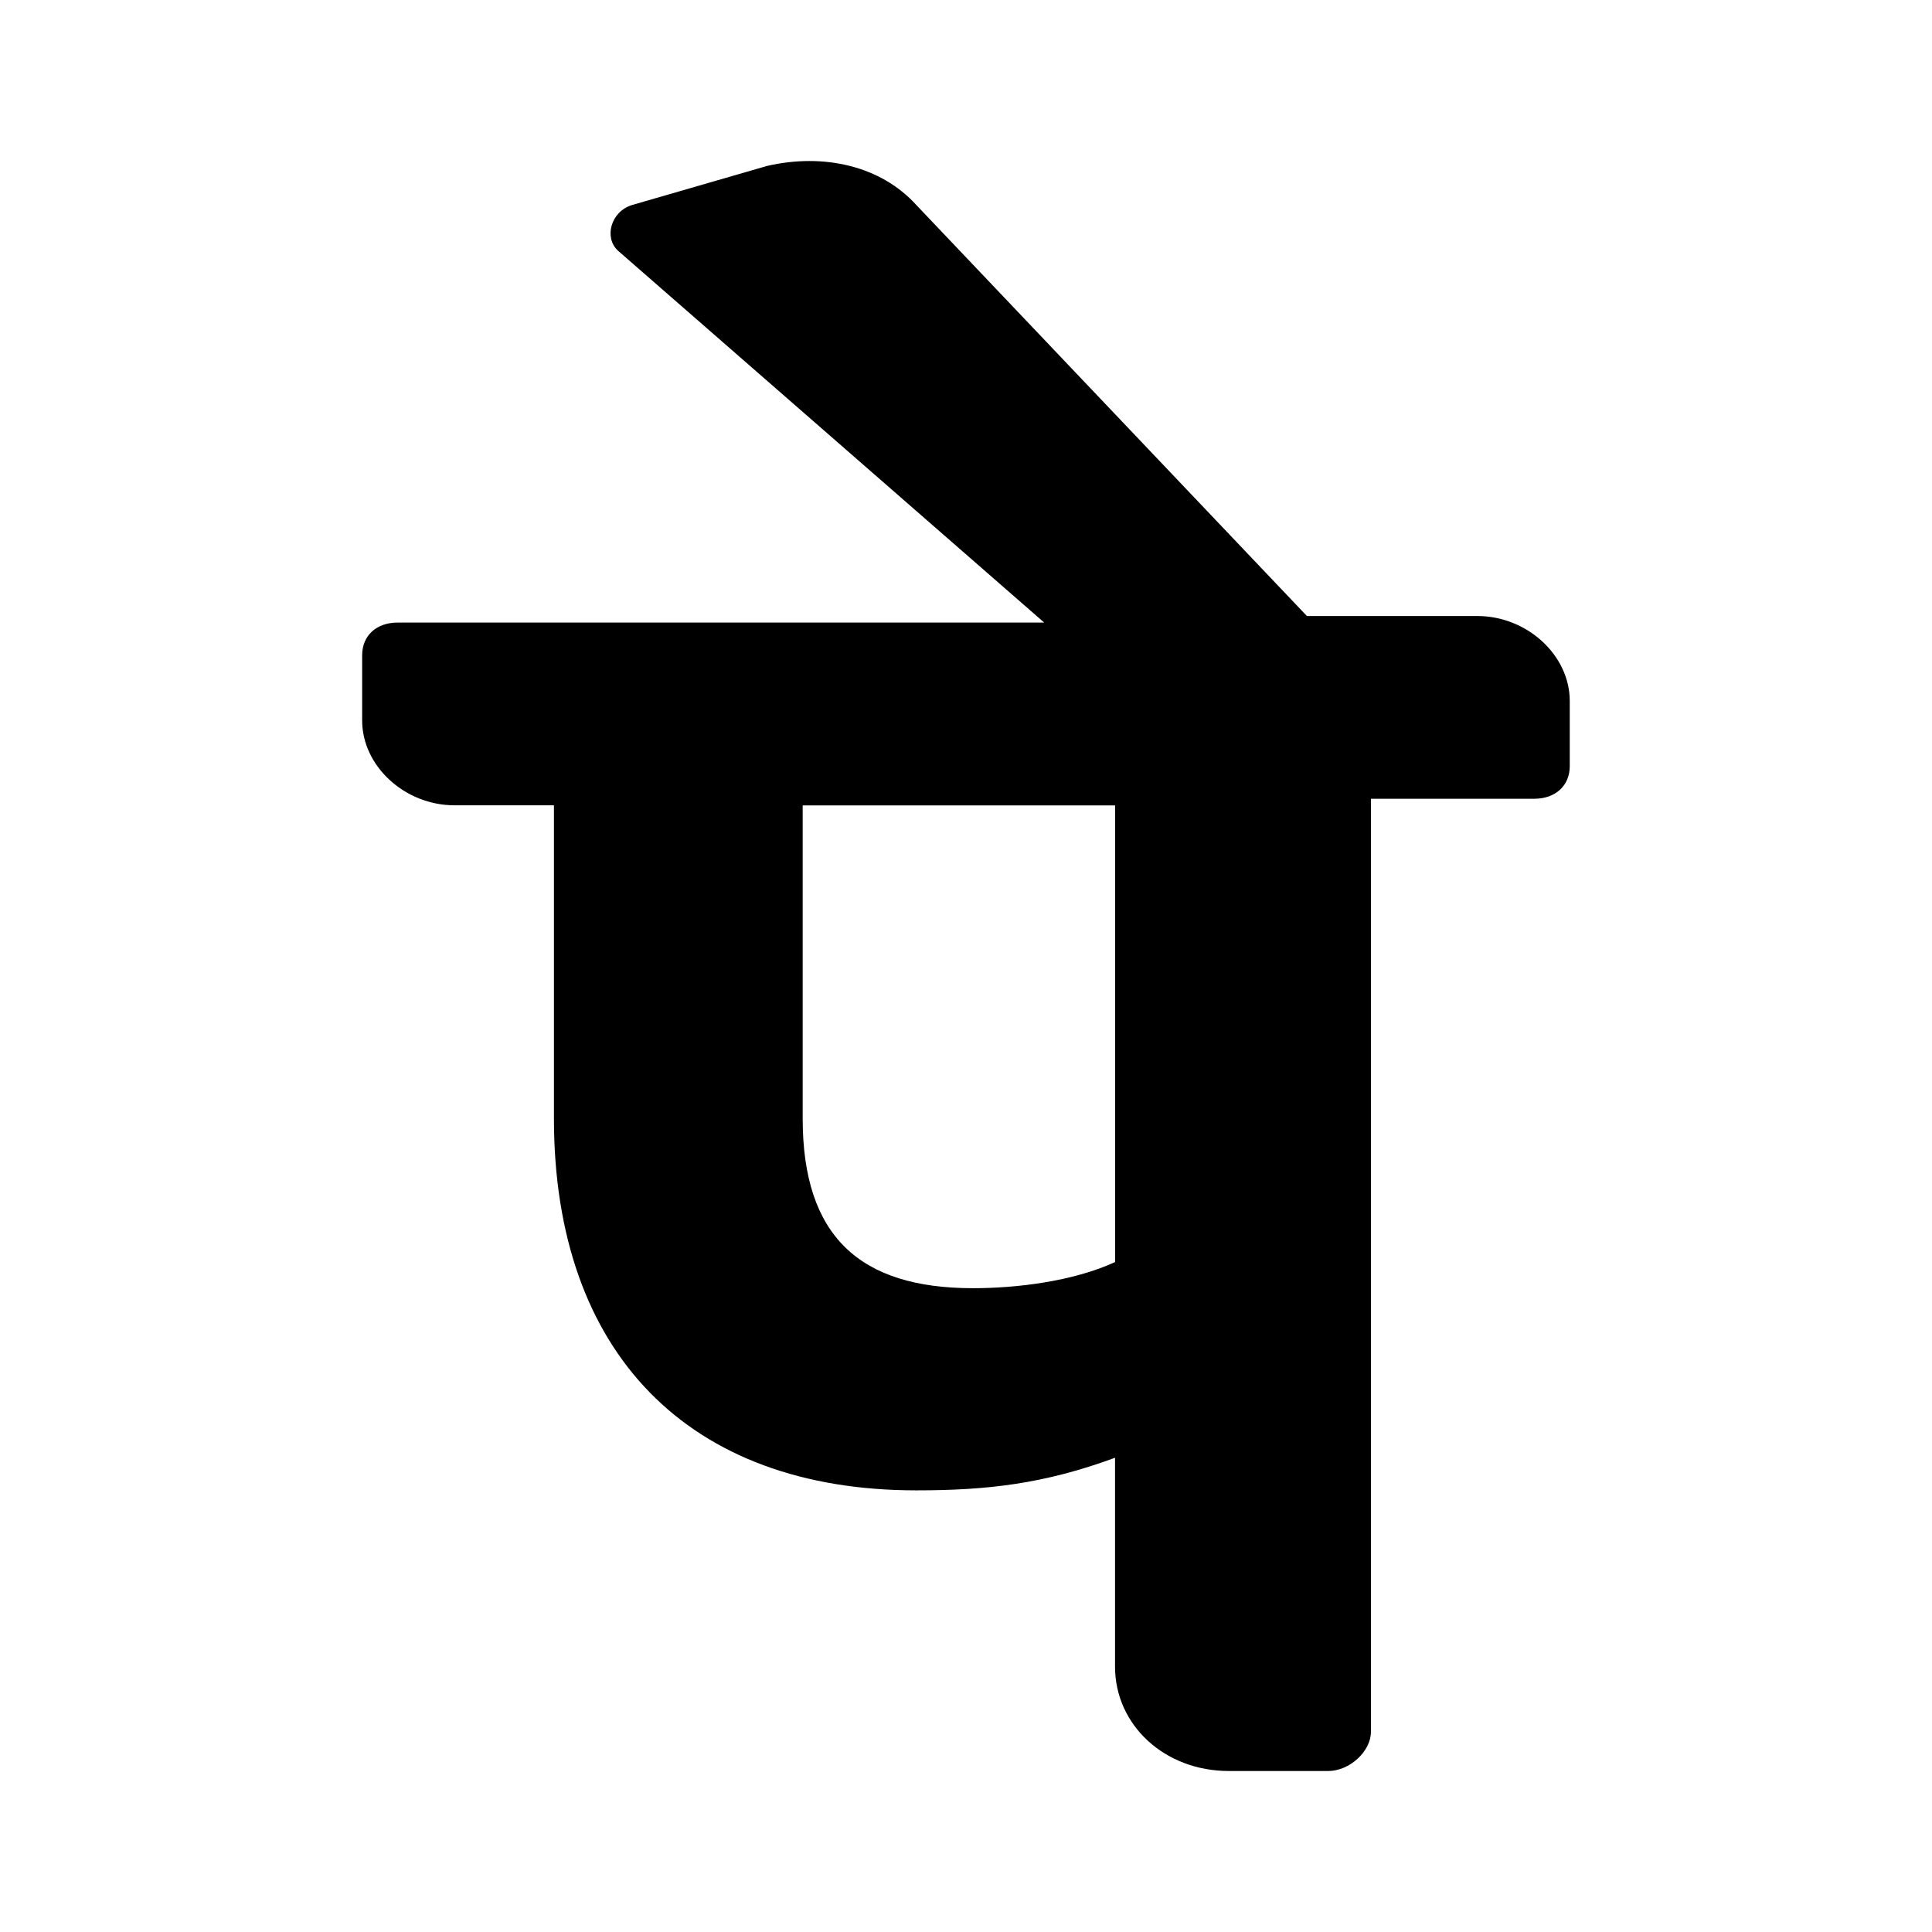
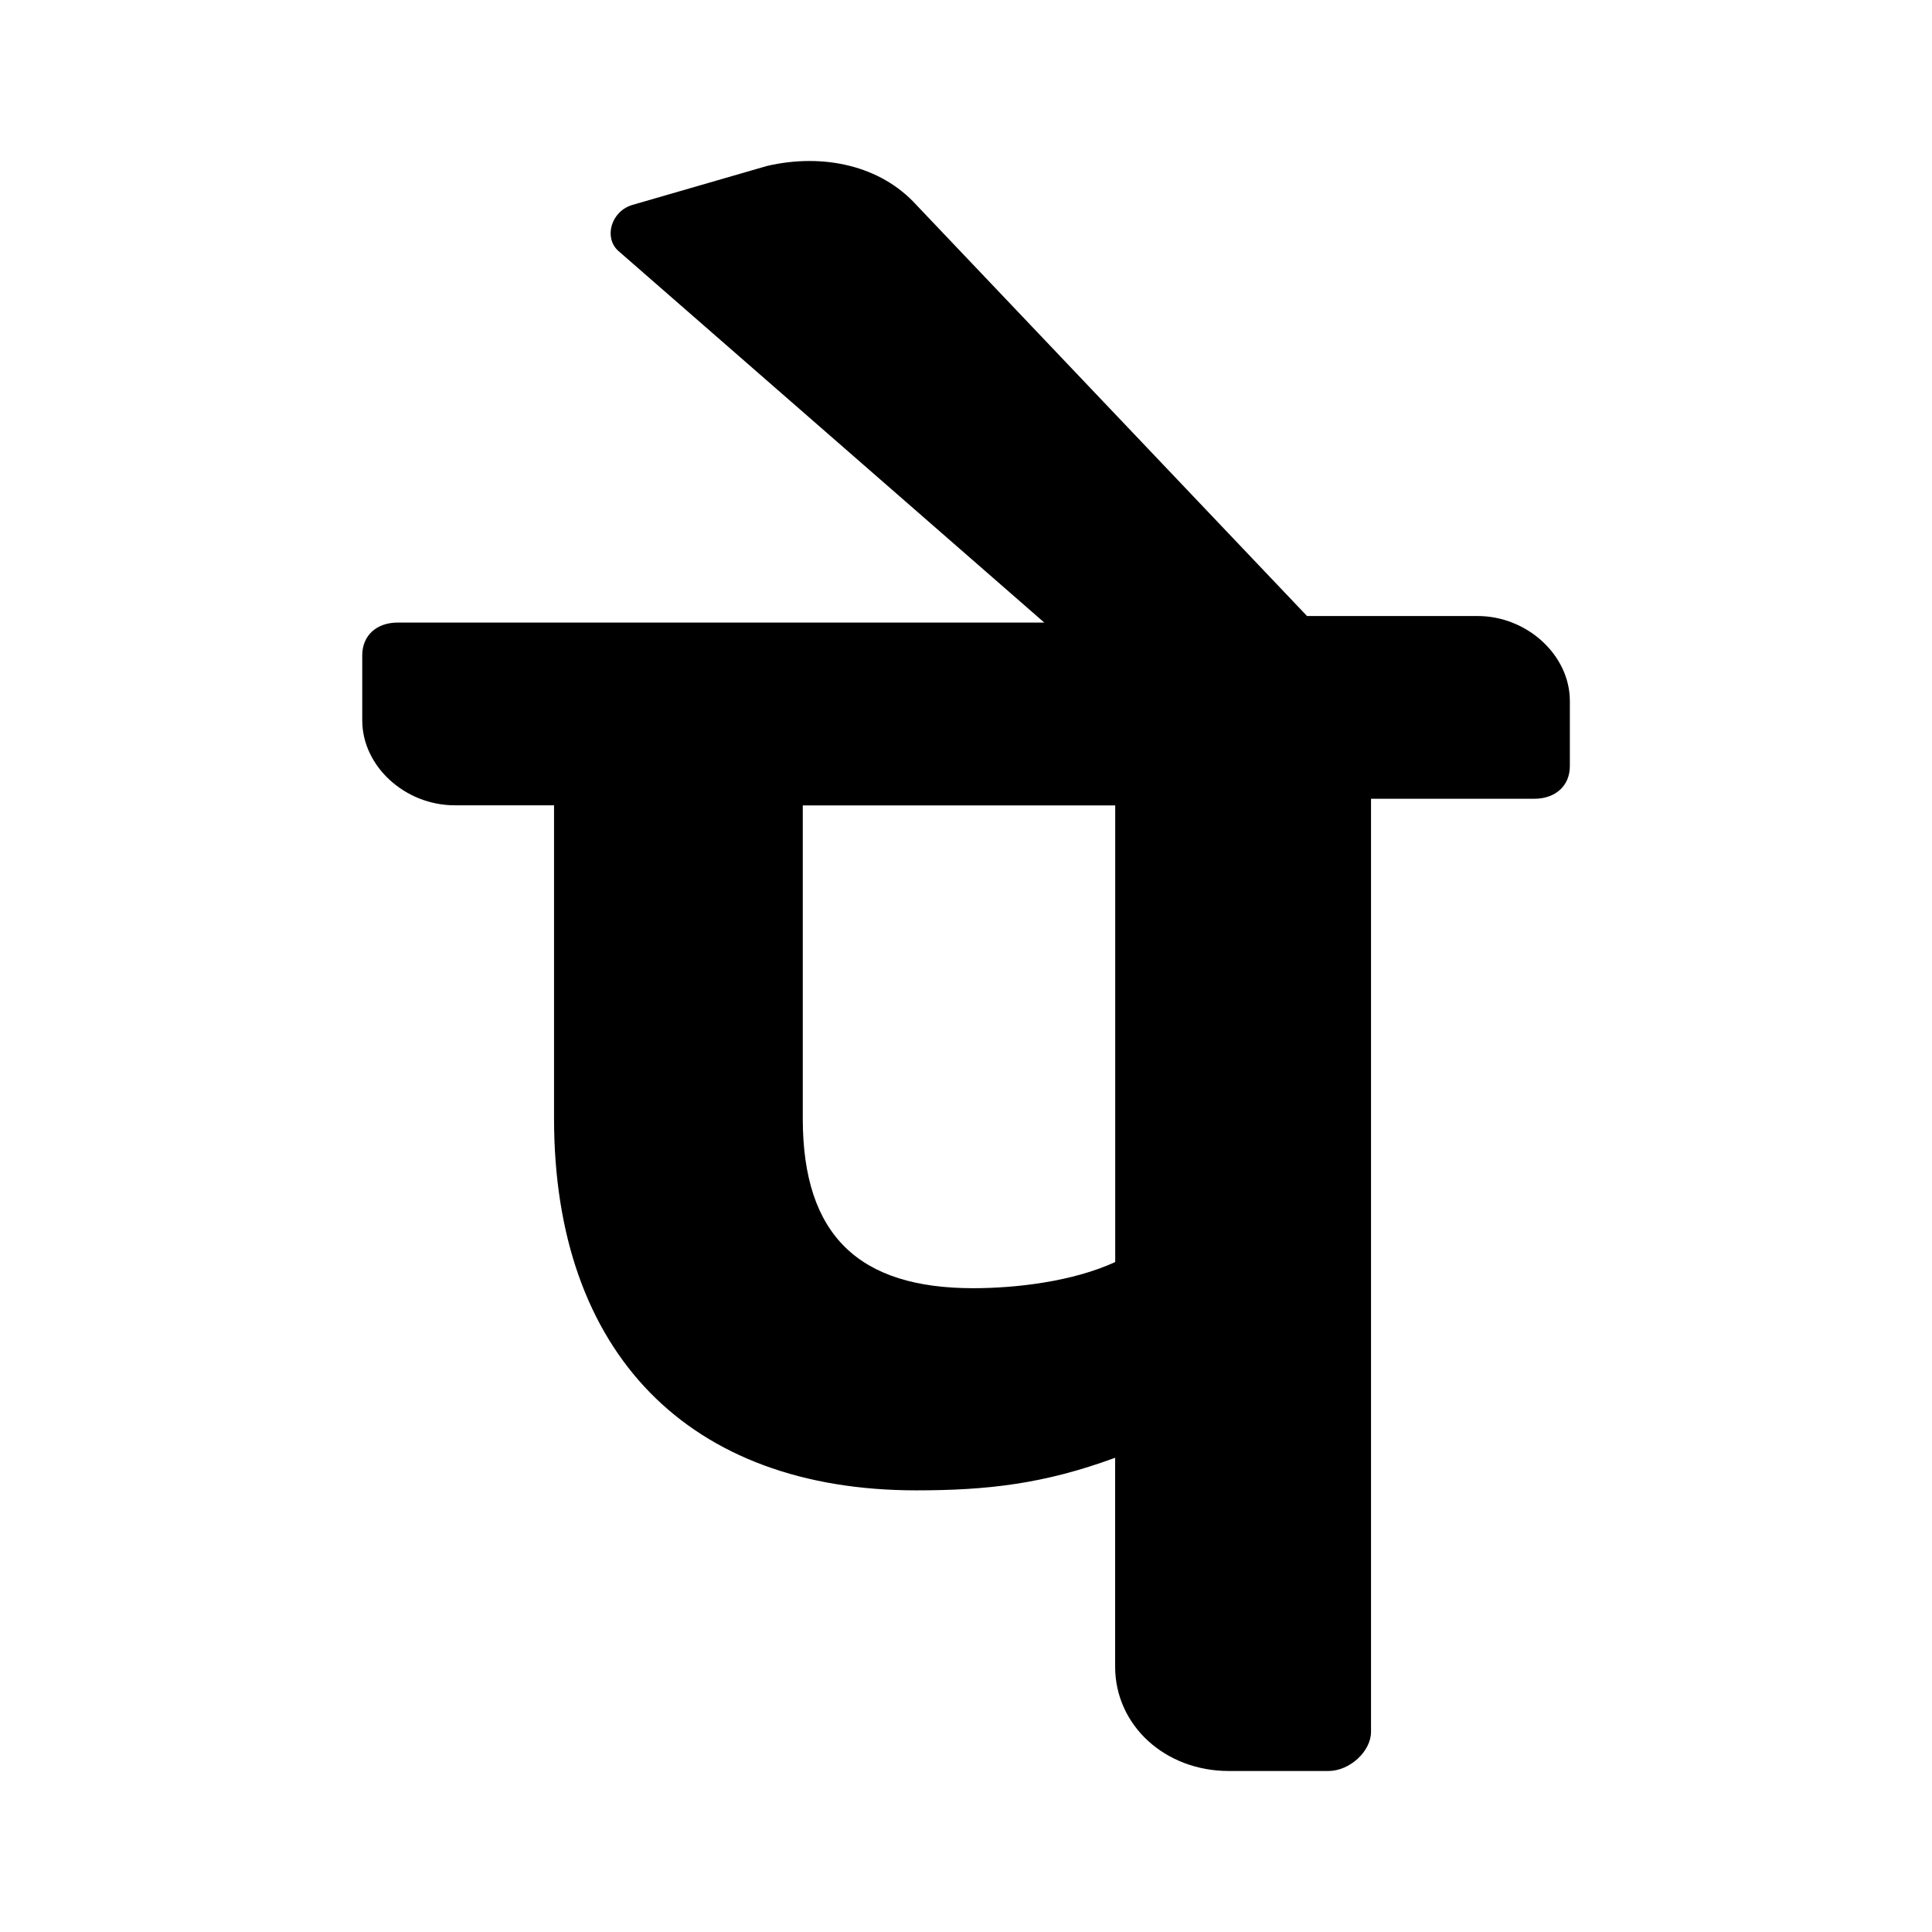
- <svg xmlns="http://www.w3.org/2000/svg" viewBox="0 0 192 192">
-   <path d="M156 69.66c0-4.54-4.24-8.44-9.18-8.44h-16.94L91.06 20.37c-3.52-3.88-9.18-5.18-14.83-3.88l-13.4 3.88c-2.13.64-2.83 3.24-1.42 4.54l42.36 36.96H39.52c-2.12 0-3.53 1.3-3.53 3.25v6.48c0 4.54 4.24 8.43 9.18 8.43h9.88v31.12c0 23.35 13.41 36.96 36 36.96 7.06 0 12.71-.64 19.76-3.24v20.75c0 5.84 4.95 10.38 11.3 10.38H132c2.12 0 4.24-1.95 4.24-3.89V79.38h16.23c2.11 0 3.53-1.3 3.53-3.24zm-45.18 55.76c-4.24 1.95-9.88 2.6-14.12 2.6-11.29 0-16.93-5.19-16.93-16.86V80.04h31.05z" />
+ <svg xmlns="http://www.w3.org/2000/svg" width="192" height="192" viewBox="0 0 192 192">
+   <path d="M156.01 69.659c0-4.54-4.24-8.44-9.18-8.44h-16.94L91.069 20.368c-3.52-3.88-9.18-5.18-14.83-3.88l-13.4 3.88c-2.13.64-2.83 3.24-1.42 4.54l42.36 36.961H39.53c-2.12 0-3.53 1.3-3.53 3.25v6.48c0 4.54 4.24 8.43 9.18 8.43h9.88v31.12c0 23.35 13.41 36.961 36 36.961 7.06 0 12.71-.64 19.76-3.24v20.75c0 5.84 4.95 10.38 11.3 10.38h9.89c2.12 0 4.24-1.95 4.24-3.89V79.38h16.23c2.11 0 3.53-1.3 3.53-3.24zm-45.181 55.761c-4.24 1.95-9.88 2.6-14.12 2.6-11.29 0-16.93-5.19-16.93-16.86V80.04h31.05z" />
</svg>
